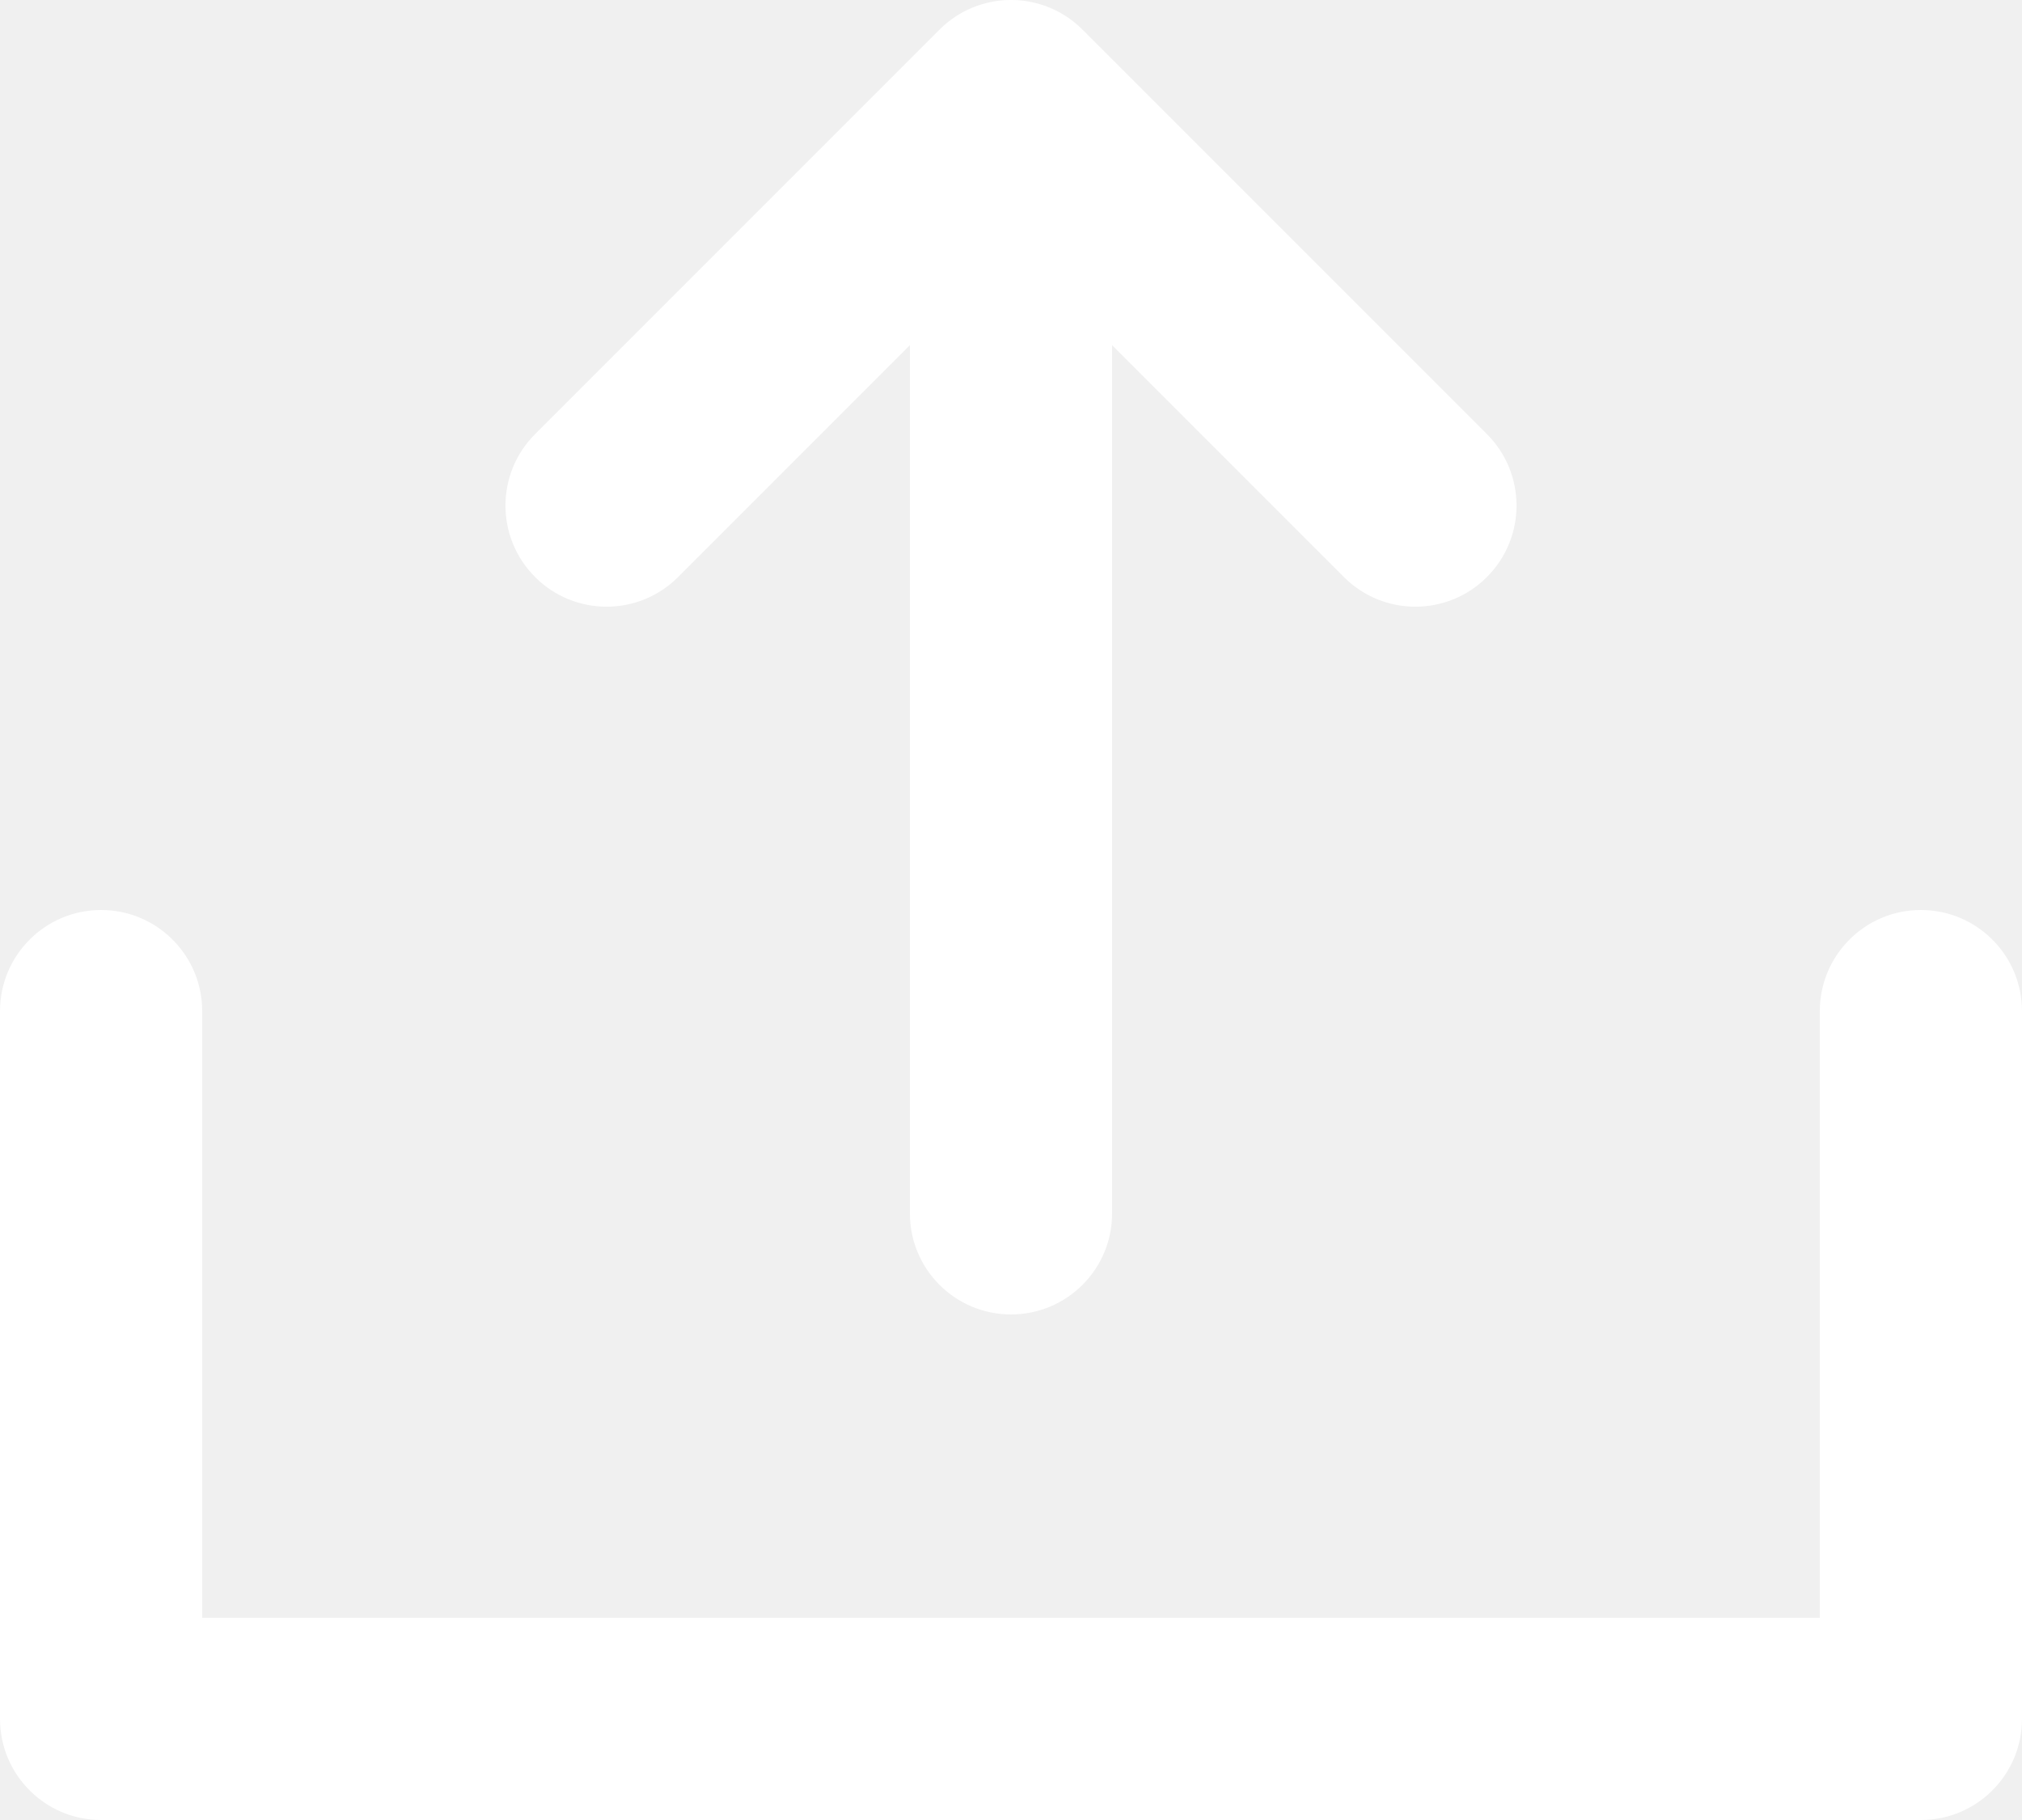
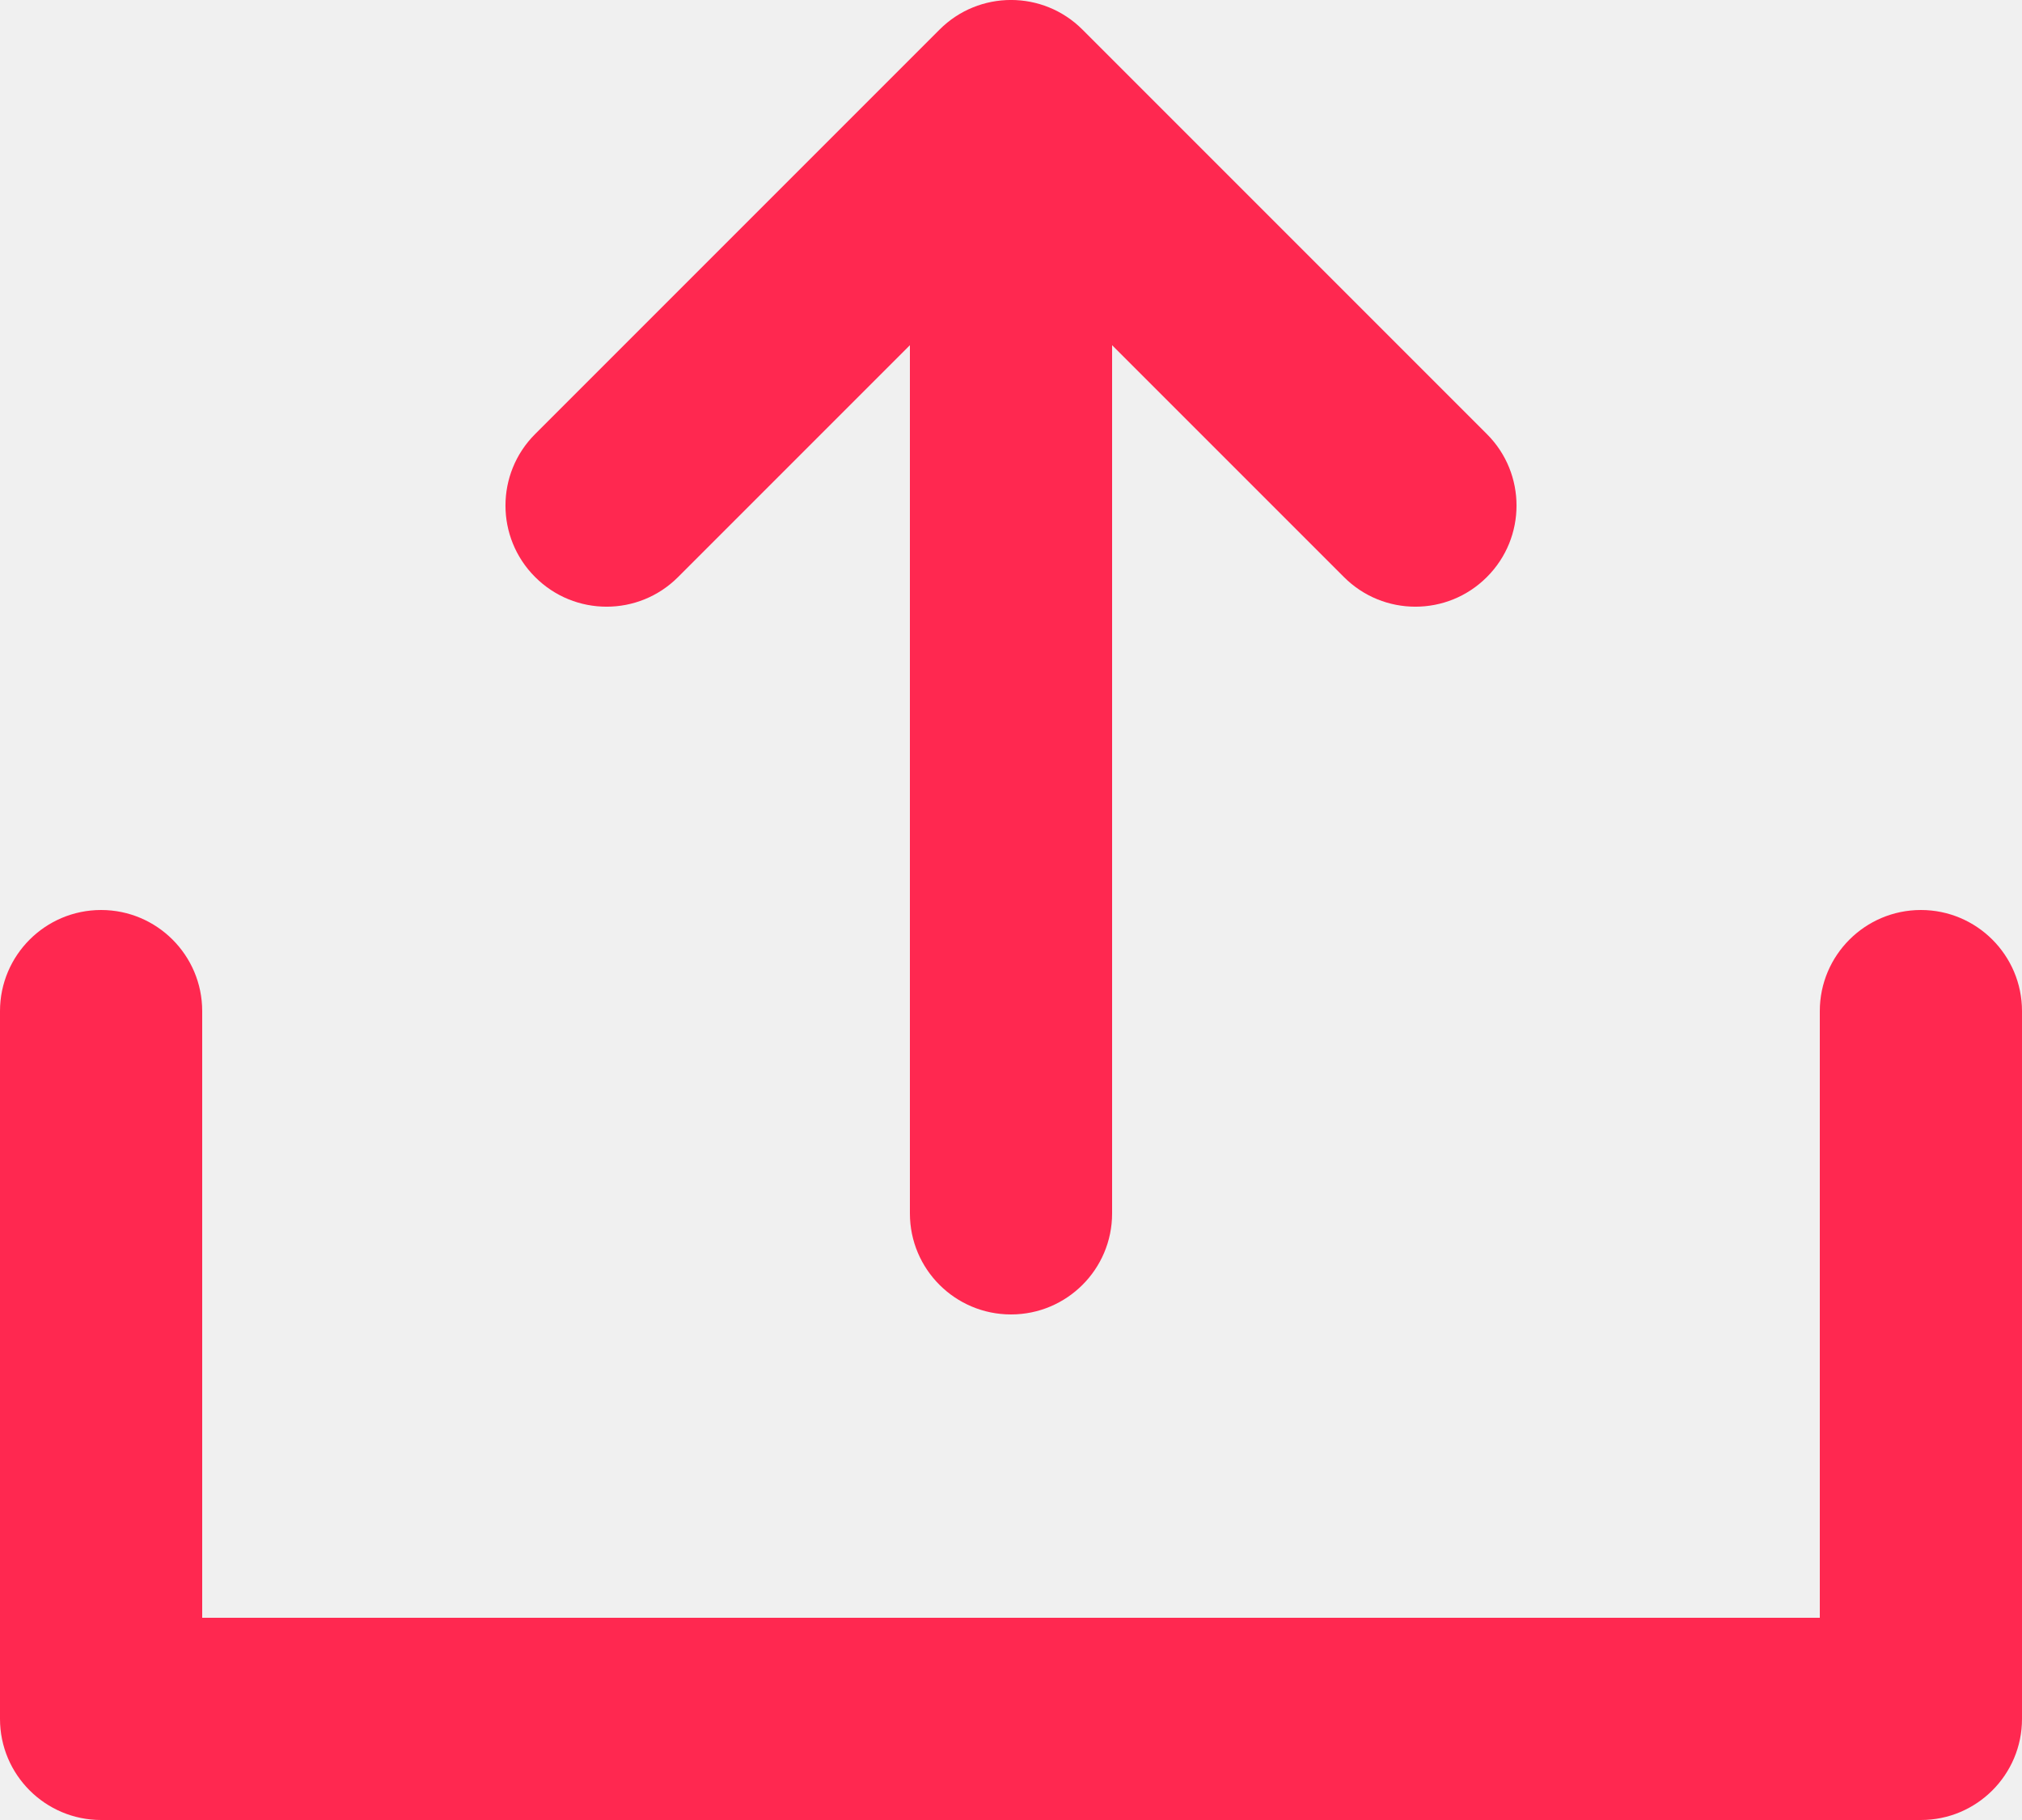
<svg xmlns="http://www.w3.org/2000/svg" xmlns:xlink="http://www.w3.org/1999/xlink" width="20px" height="18px" viewBox="0 0 20 18" version="1.1">
  <defs>
    <path d="M19,9 C19.552,9 20,9.448 20,10 L20,17 C20,17.552 19.552,18 19,18 L1,18 C0.448,18 0,17.552 0,17 L0,10 C0,9.448 0.448,9 1,9 C1.552,9 2,9.448 2,10 L2,16 L18,16 L18,10 C18,9.448 18.448,9 19,9 Z M10.707,0.293 L14.707,4.293 C15.098,4.683 15.098,5.317 14.707,5.707 C14.317,6.098 13.683,6.098 13.293,5.707 L11,3.414 L11,12.001 C11,12.553 10.552,13 10,13 C9.448,13 9,12.553 9,12.001 L9,3.414 L6.707,5.707 C6.317,6.098 5.683,6.098 5.293,5.707 C4.902,5.317 4.902,4.683 5.293,4.293 L9.293,0.293 C9.683,-0.098 10.317,-0.098 10.707,0.293 Z" id="path-1" />
  </defs>
  <g id="Page-1" stroke="none" stroke-width="1" fill="none" fill-rule="evenodd">
    <g id="Icon/Upload">
      <g>
        <mask id="mask-2" fill="white">
          <use xlink:href="#path-1" />
        </mask>
-         <use id="Mask" fill="#FFFFFF" fill-rule="nonzero" xlink:href="#path-1" />
+         <use id="Mask" fill="#ff2850" fill-rule="nonzero" xlink:href="#path-1" />
      </g>
    </g>
  </g>
</svg>
